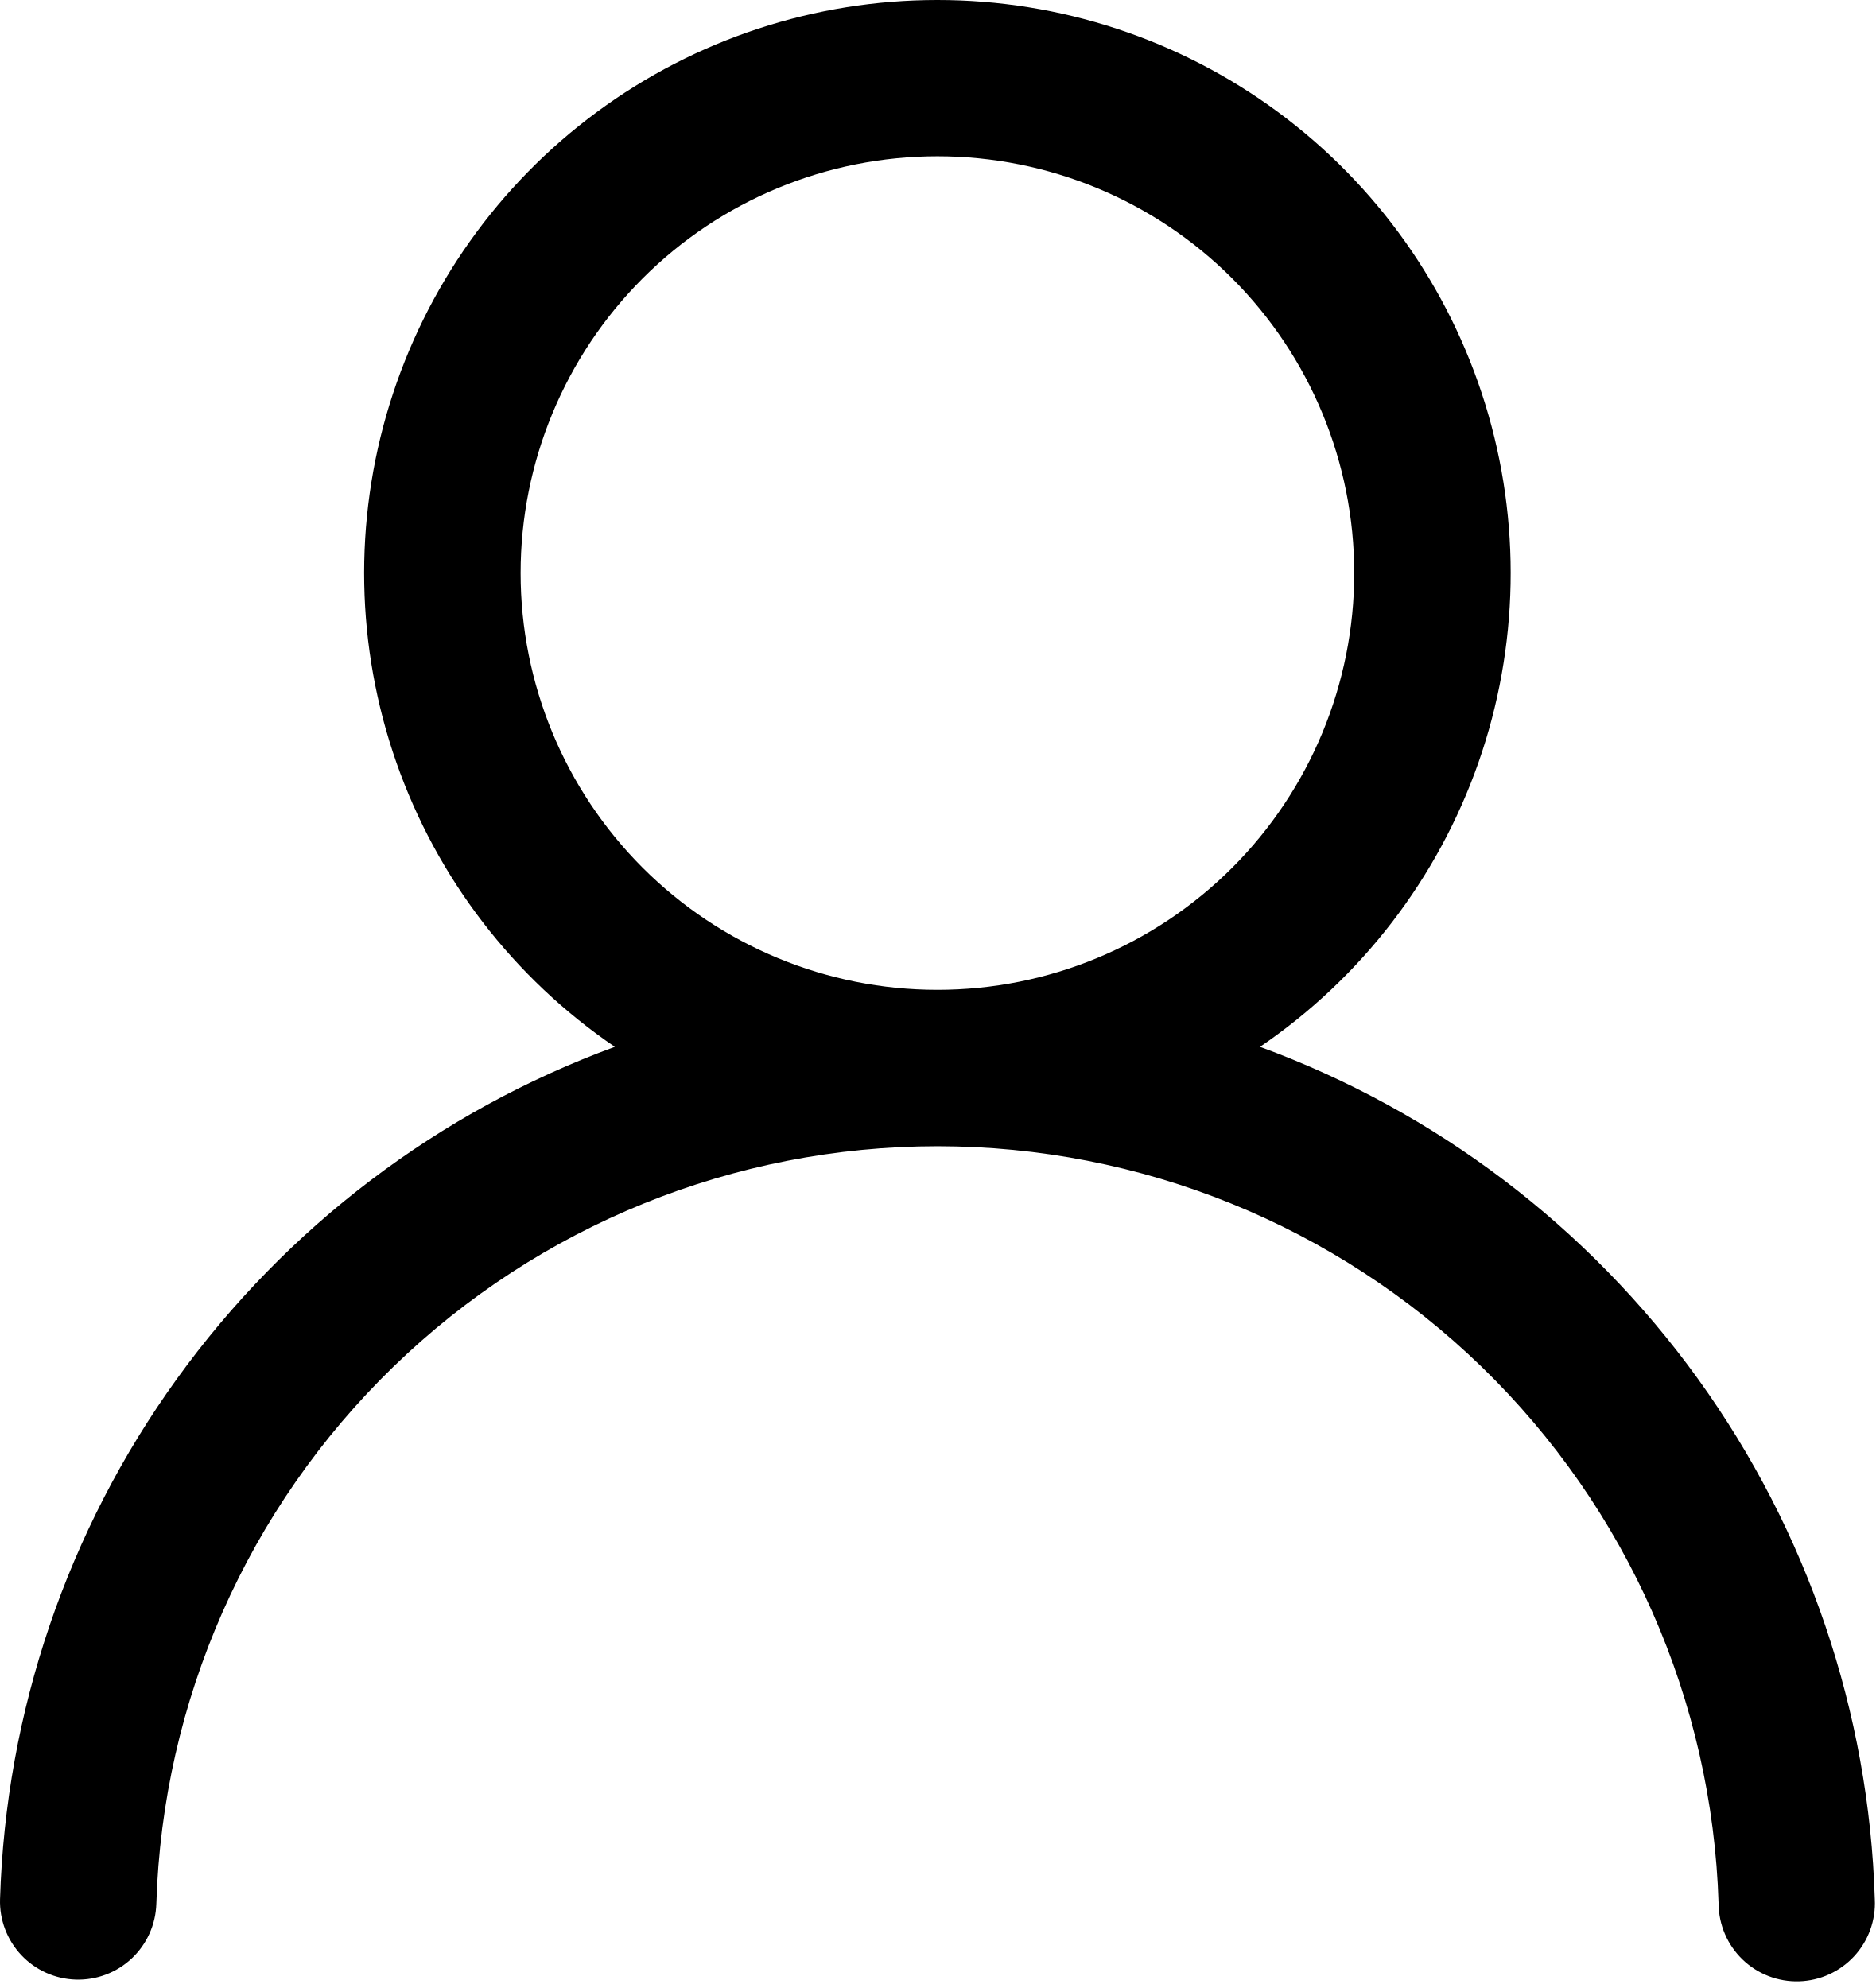
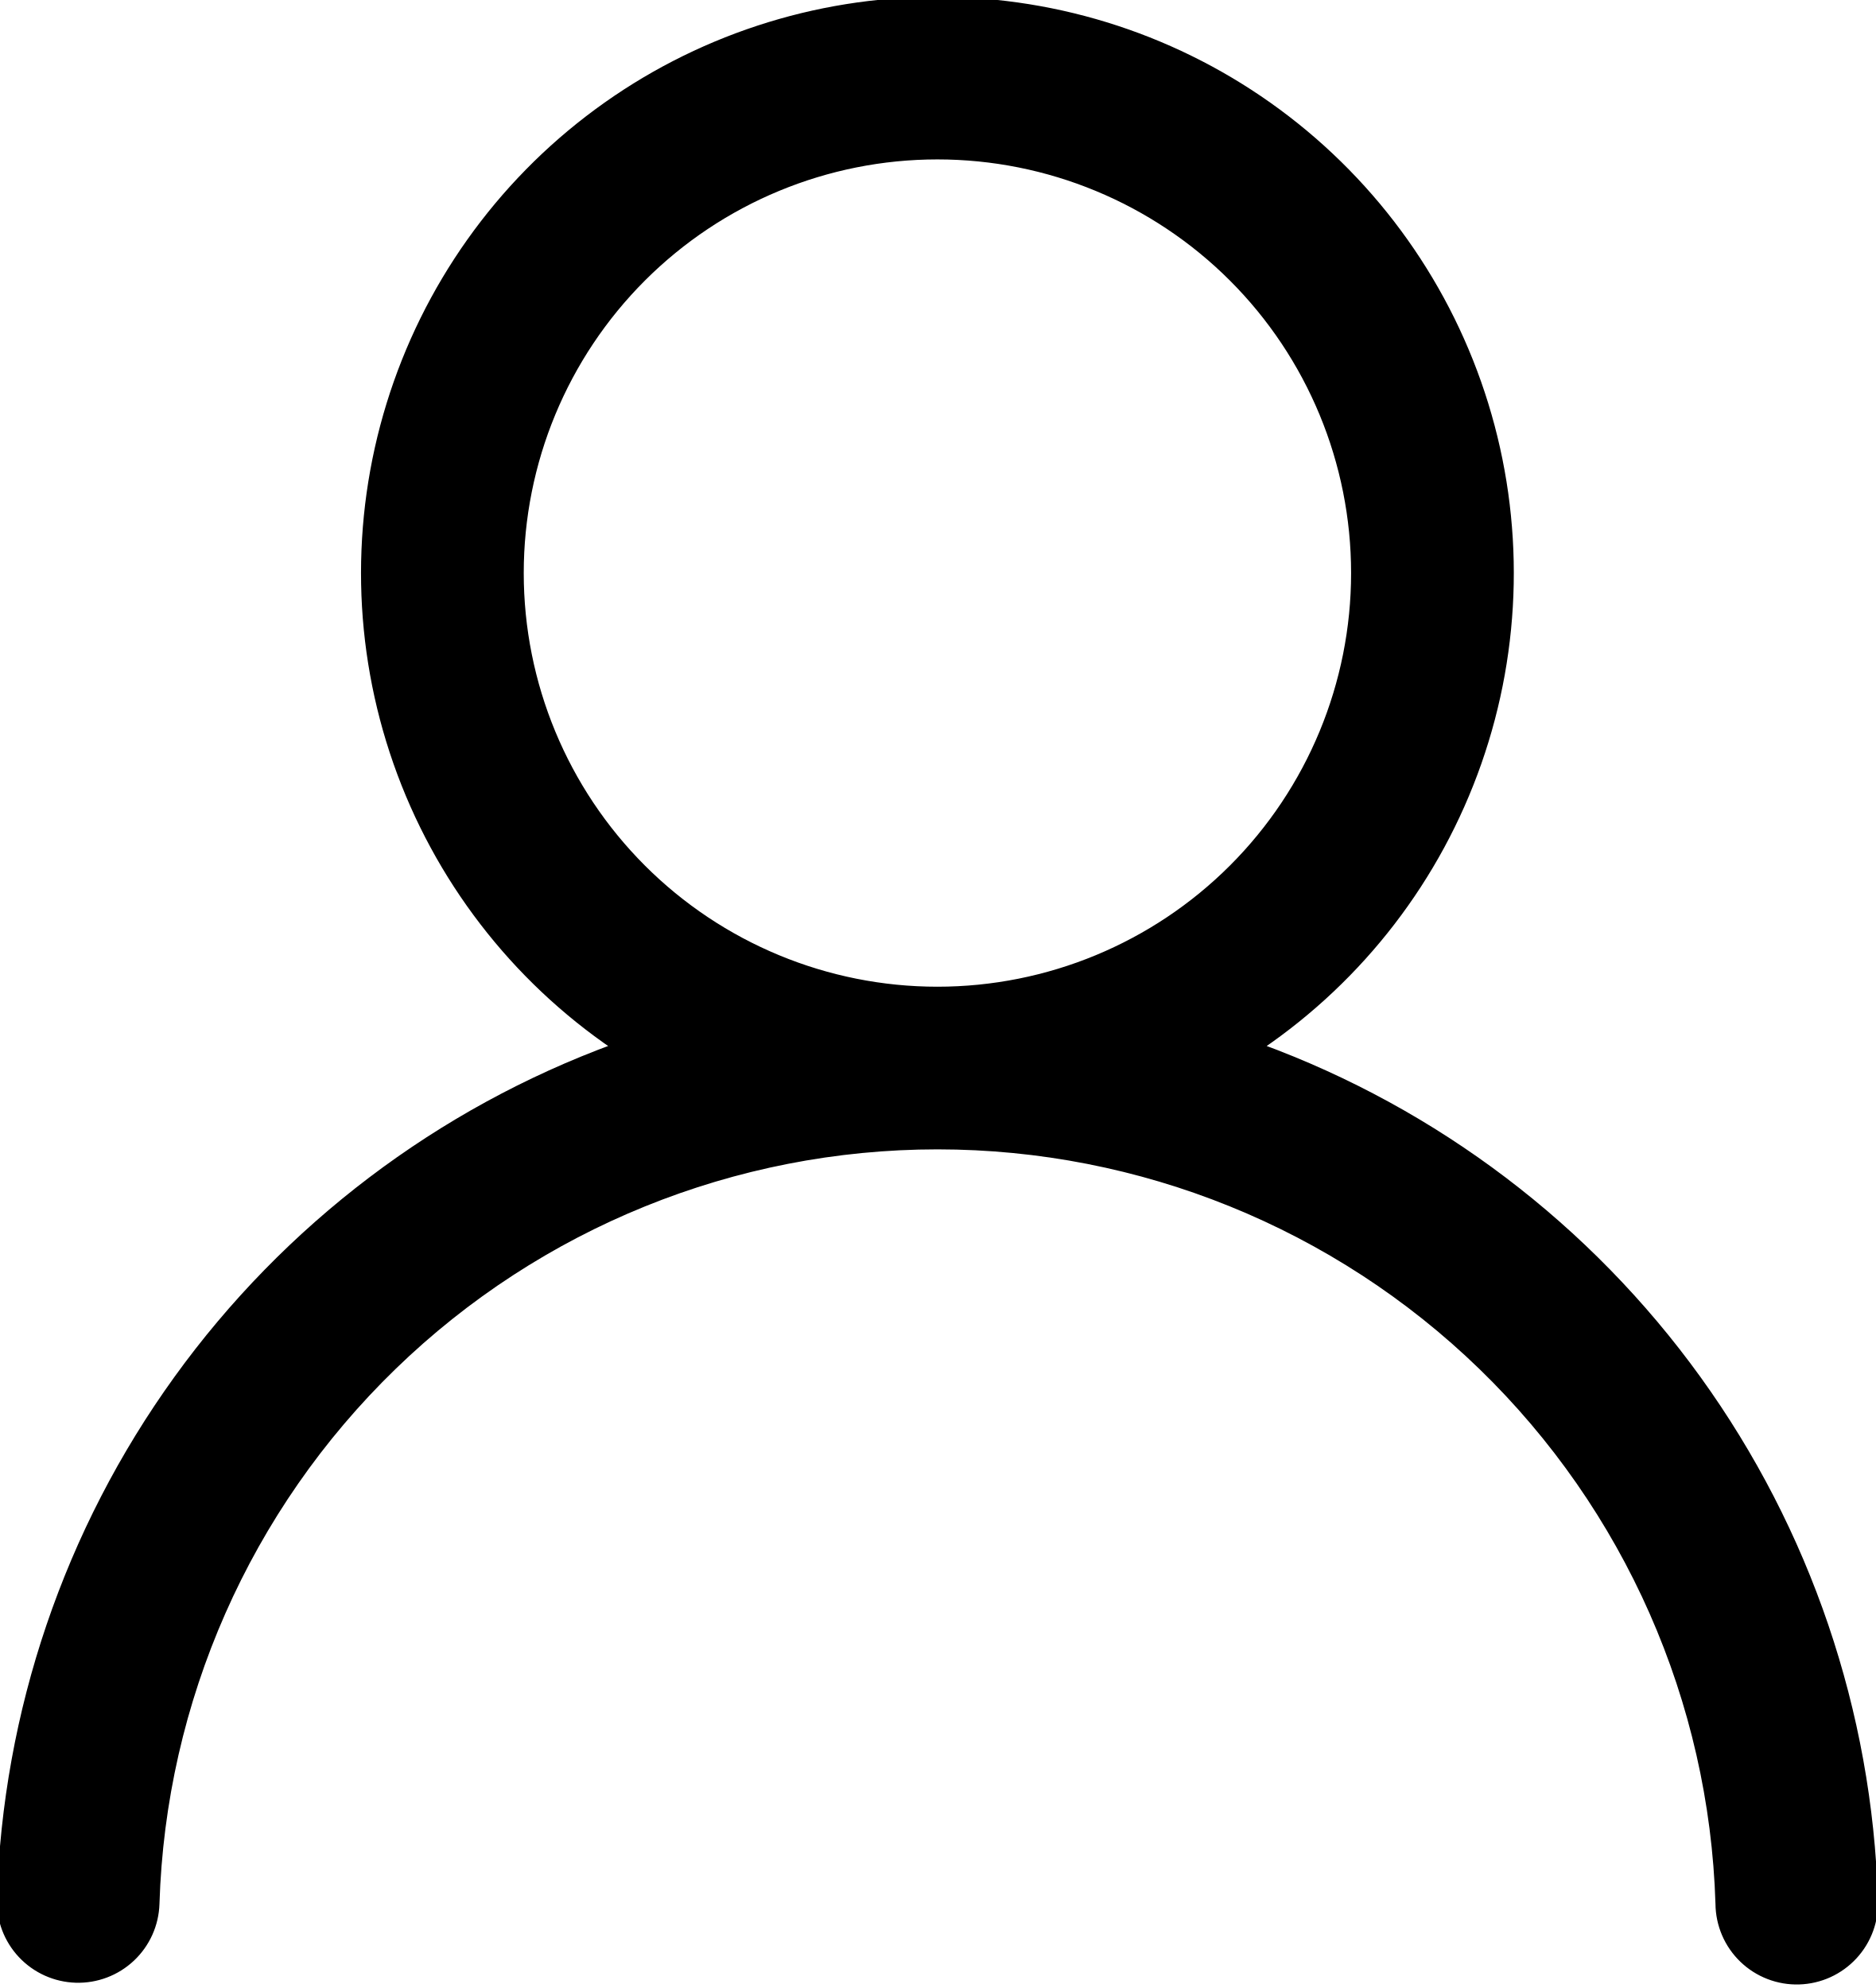
<svg xmlns="http://www.w3.org/2000/svg" width="150" height="159" viewBox="0 0 150 159" fill="none">
-   <path d="M74.969 2.1509e-06C84.77 -0.003 94.314 3.136 102.2 8.956C110.086 14.775 115.898 22.97 118.784 32.336C121.671 41.702 121.478 51.747 118.236 60.996C114.994 70.245 108.872 78.211 100.769 83.725C114.833 88.883 127.031 98.133 135.794 110.283C144.556 122.433 149.482 136.927 149.936 151.9C149.979 152.731 149.855 153.562 149.572 154.345C149.289 155.127 148.852 155.846 148.288 156.457C147.723 157.069 147.043 157.562 146.285 157.907C145.528 158.252 144.71 158.442 143.878 158.466C143.046 158.491 142.218 158.349 141.441 158.049C140.665 157.749 139.956 157.297 139.357 156.719C138.758 156.142 138.28 155.451 137.952 154.686C137.623 153.921 137.451 153.099 137.444 152.267C136.948 136.029 130.149 120.622 118.488 109.312C106.826 98.001 91.219 91.676 74.974 91.676C58.728 91.676 43.121 98.001 31.46 109.312C19.798 120.622 12.999 136.029 12.503 152.267C12.453 153.924 11.747 155.494 10.54 156.631C9.332 157.768 7.723 158.379 6.065 158.329C4.408 158.279 2.838 157.573 1.701 156.366C0.564 155.159 -0.047 153.549 0.003 151.892C0.459 136.92 5.385 122.428 14.148 110.279C22.91 98.131 35.107 88.883 49.169 83.725C41.067 78.211 34.945 70.245 31.703 60.996C28.46 51.747 28.268 41.702 31.155 32.336C34.041 22.97 39.853 14.775 47.739 8.956C55.625 3.136 65.169 -0.003 74.969 2.1509e-06ZM41.636 45.833C41.636 54.674 45.148 63.152 51.399 69.404C57.651 75.655 66.129 79.167 74.969 79.167C83.81 79.167 92.288 75.655 98.54 69.404C104.791 63.152 108.303 54.674 108.303 45.833C108.303 36.993 104.791 28.514 98.54 22.263C92.288 16.012 83.81 12.5 74.969 12.5C66.129 12.5 57.651 16.012 51.399 22.263C45.148 28.514 41.636 36.993 41.636 45.833Z" fill="black" />
+   <path d="M74.969 2.1509e-06C84.77 -0.003 94.314 3.136 102.2 8.956C110.086 14.775 115.898 22.97 118.784 32.336C121.671 41.702 121.478 51.747 118.236 60.996C114.994 70.245 108.872 78.211 100.769 83.725C114.833 88.883 127.031 98.133 135.794 110.283C144.556 122.433 149.482 136.927 149.936 151.9C149.979 152.731 149.855 153.562 149.572 154.345C149.289 155.127 148.852 155.846 148.288 156.457C147.723 157.069 147.043 157.562 146.285 157.907C145.528 158.252 144.71 158.442 143.878 158.466C143.046 158.491 142.218 158.349 141.441 158.049C140.665 157.749 139.956 157.297 139.357 156.719C138.758 156.142 138.28 155.451 137.952 154.686C137.623 153.921 137.451 153.099 137.444 152.267C136.948 136.029 130.149 120.622 118.488 109.312C106.826 98.001 91.219 91.676 74.974 91.676C58.728 91.676 43.121 98.001 31.46 109.312C19.798 120.622 12.999 136.029 12.503 152.267C12.453 153.924 11.747 155.494 10.54 156.631C9.332 157.768 7.723 158.379 6.065 158.329C4.408 158.279 2.838 157.573 1.701 156.366C0.564 155.159 -0.047 153.549 0.003 151.892C0.459 136.92 5.385 122.428 14.148 110.279C22.91 98.131 35.107 88.883 49.169 83.725C41.067 78.211 34.945 70.245 31.703 60.996C28.46 51.747 28.268 41.702 31.155 32.336C34.041 22.97 39.853 14.775 47.739 8.956C55.625 3.136 65.169 -0.003 74.969 2.1509e-06ZM41.636 45.833C41.636 54.674 45.148 63.152 51.399 69.404C57.651 75.655 66.129 79.167 74.969 79.167C83.81 79.167 92.288 75.655 98.54 69.404C104.791 63.152 108.303 54.674 108.303 45.833C108.303 36.993 104.791 28.514 98.54 22.263C92.288 16.012 83.81 12.5 74.969 12.5C66.129 12.5 57.651 16.012 51.399 22.263C45.148 28.514 41.636 36.993 41.636 45.833Z" fill="black" stroke="black" stroke-width="0.5" />
</svg>
